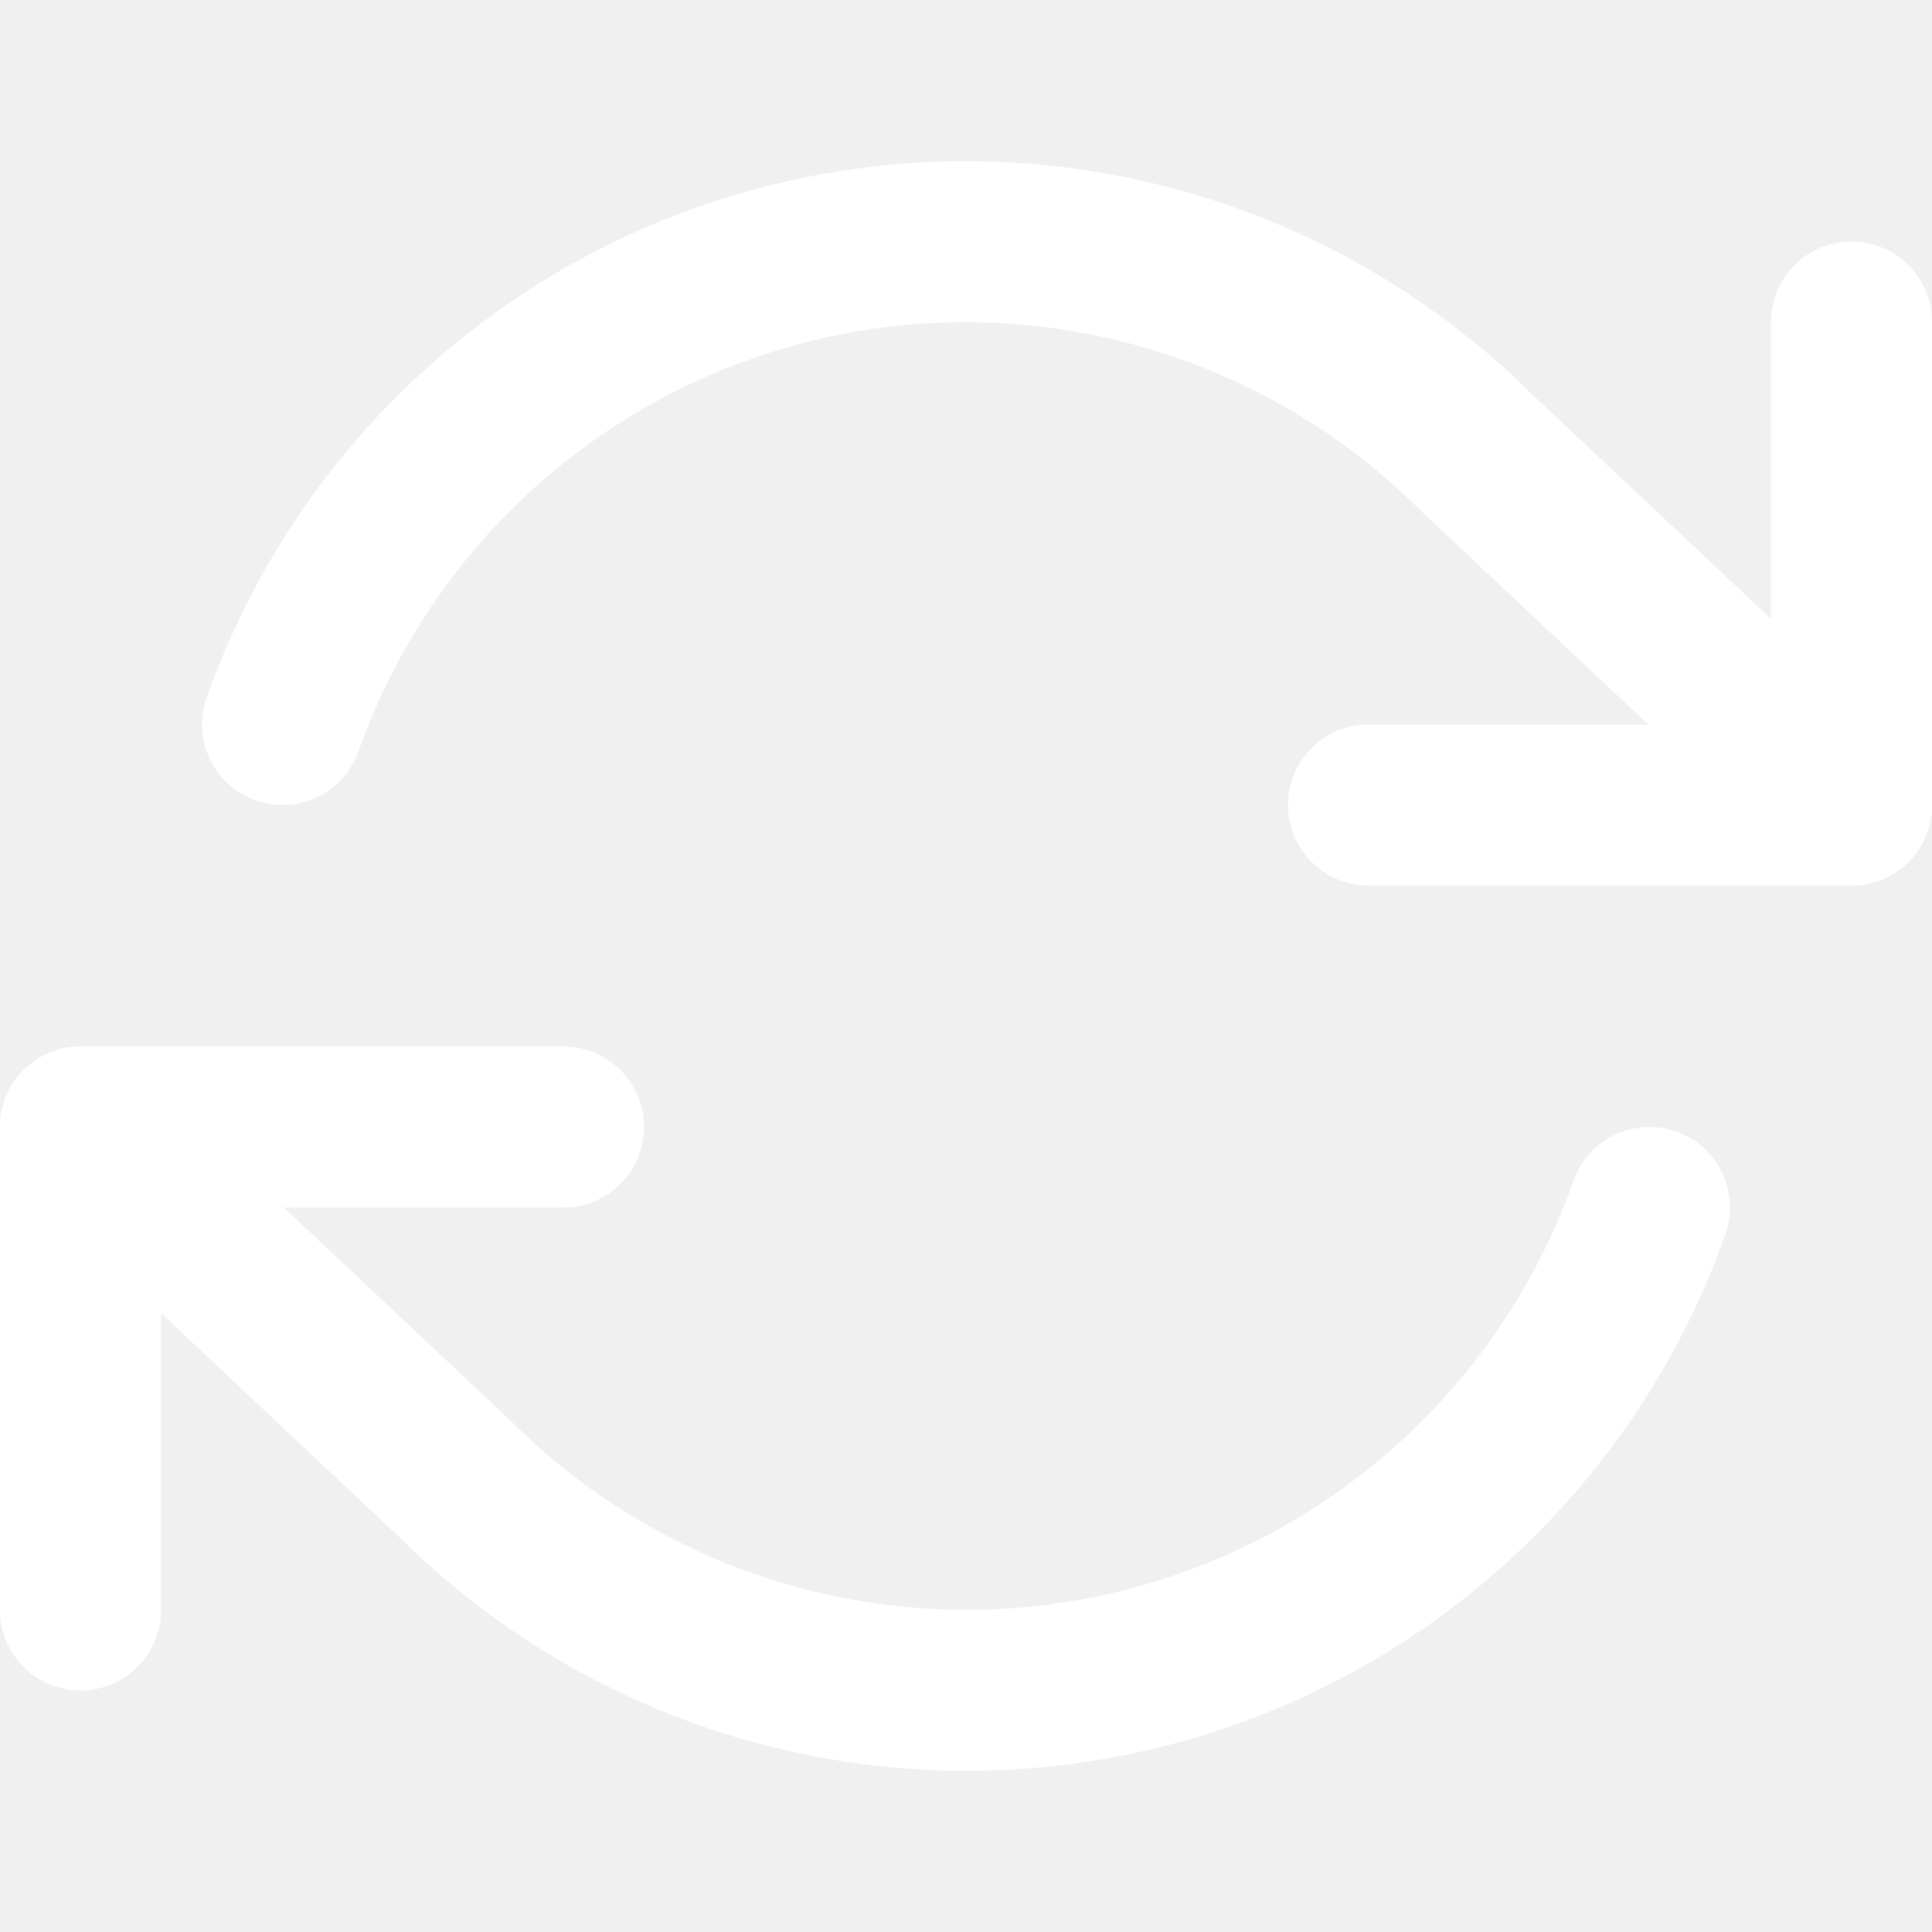
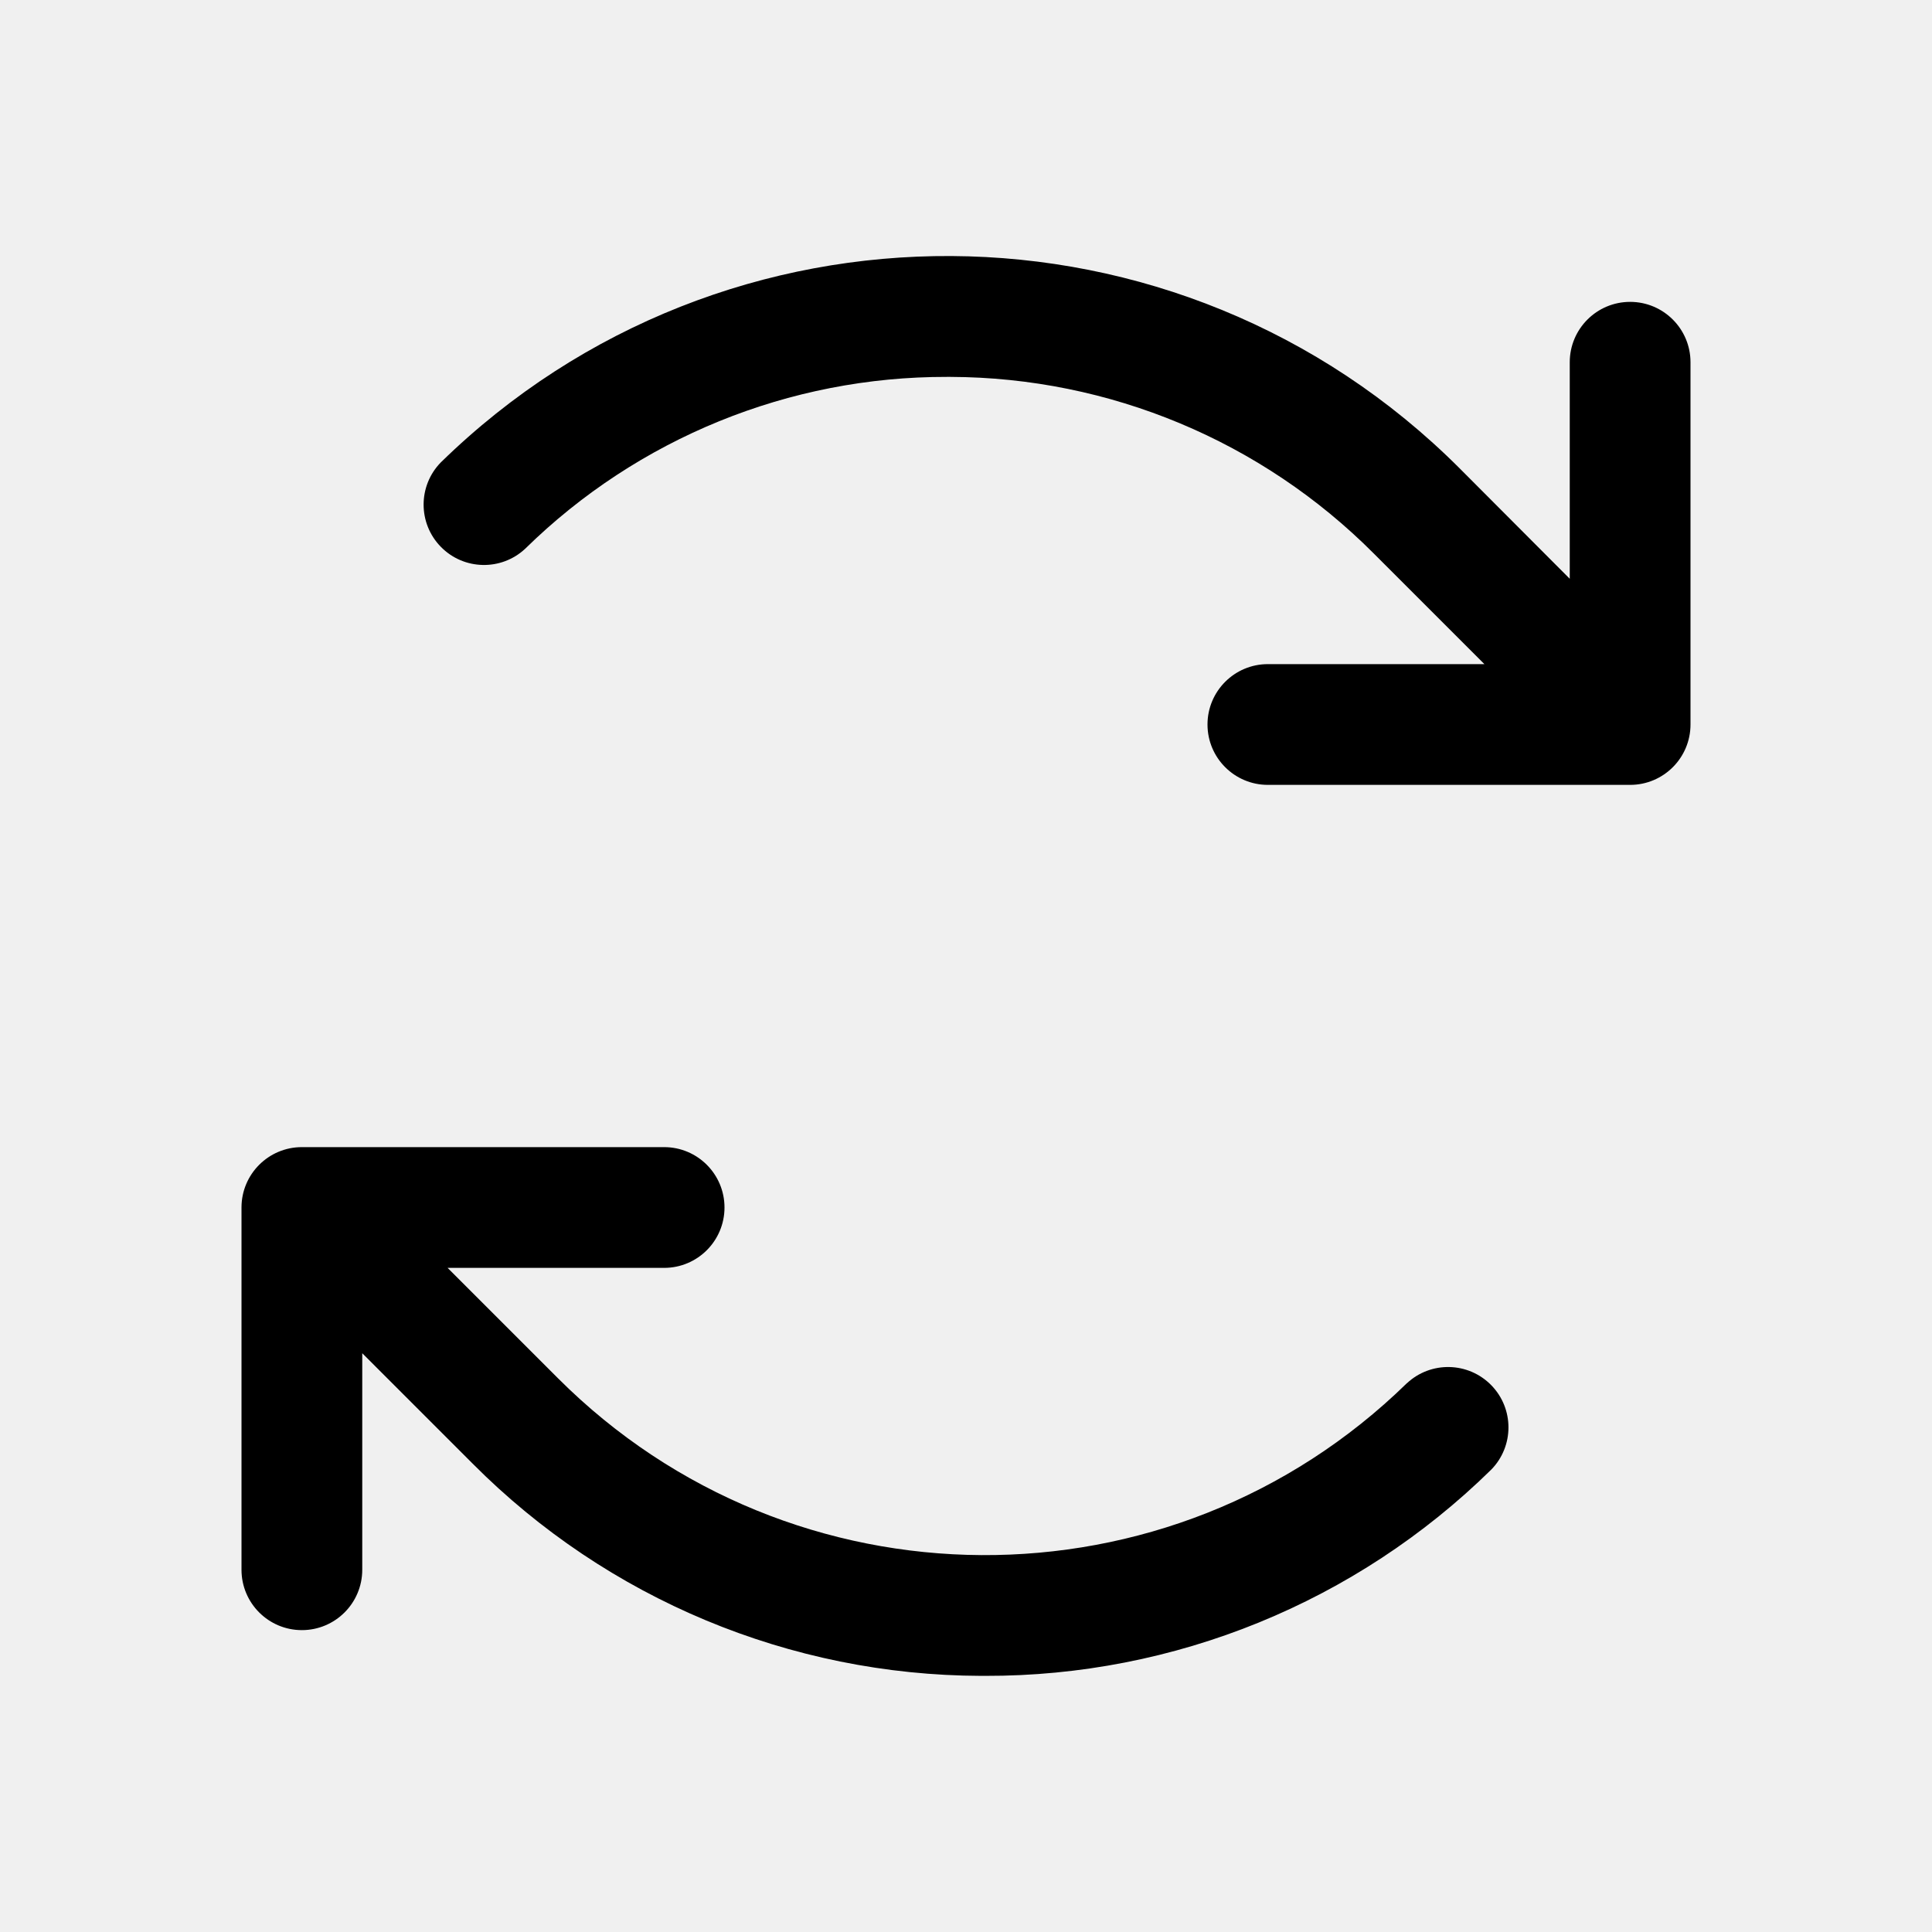
- <svg xmlns="http://www.w3.org/2000/svg" width="24" height="24" viewBox="0 0 24 24" fill="none" stroke="white" stroke-width="2" stroke-linecap="round" stroke-linejoin="round">
-   <polyline points="23 4 23 10 17 10" />
-   <polyline points="1 20 1 14 7 14" />
-   <path d="M3.51 9a9 9 0 0 1 14.85-3.36L23 10" />
-   <path d="M20.49 15a9 9 0 0 1-14.85 3.36L1 14" />
+ <svg xmlns="http://www.w3.org/2000/svg" viewBox="0 0 256 256" fill="currentColor">
+   <path d="M224,48V96a8,8,0,0,1-8,8H168a8,8,0,0,1,0-16h28.69L182.06,73.37a79.56,79.56,0,0,0-56.13-23.43h-.45A79.52,79.52,0,0,0,69.59,72.71,8,8,0,0,1,58.41,61.27a96,96,0,0,1,135,.79L208,76.69V48a8,8,0,0,1,16,0ZM186.41,183.29a80,80,0,0,1-112.47-.66L59.31,168H88a8,8,0,0,0,0-16H40a8,8,0,0,0-8,8v48a8,8,0,0,0,16,0V179.31l14.63,14.63A95.43,95.43,0,0,0,130,222.06h.53a95.36,95.36,0,0,0,67.07-27.33,8,8,0,0,0-11.18-11.44Z" />
</svg>
